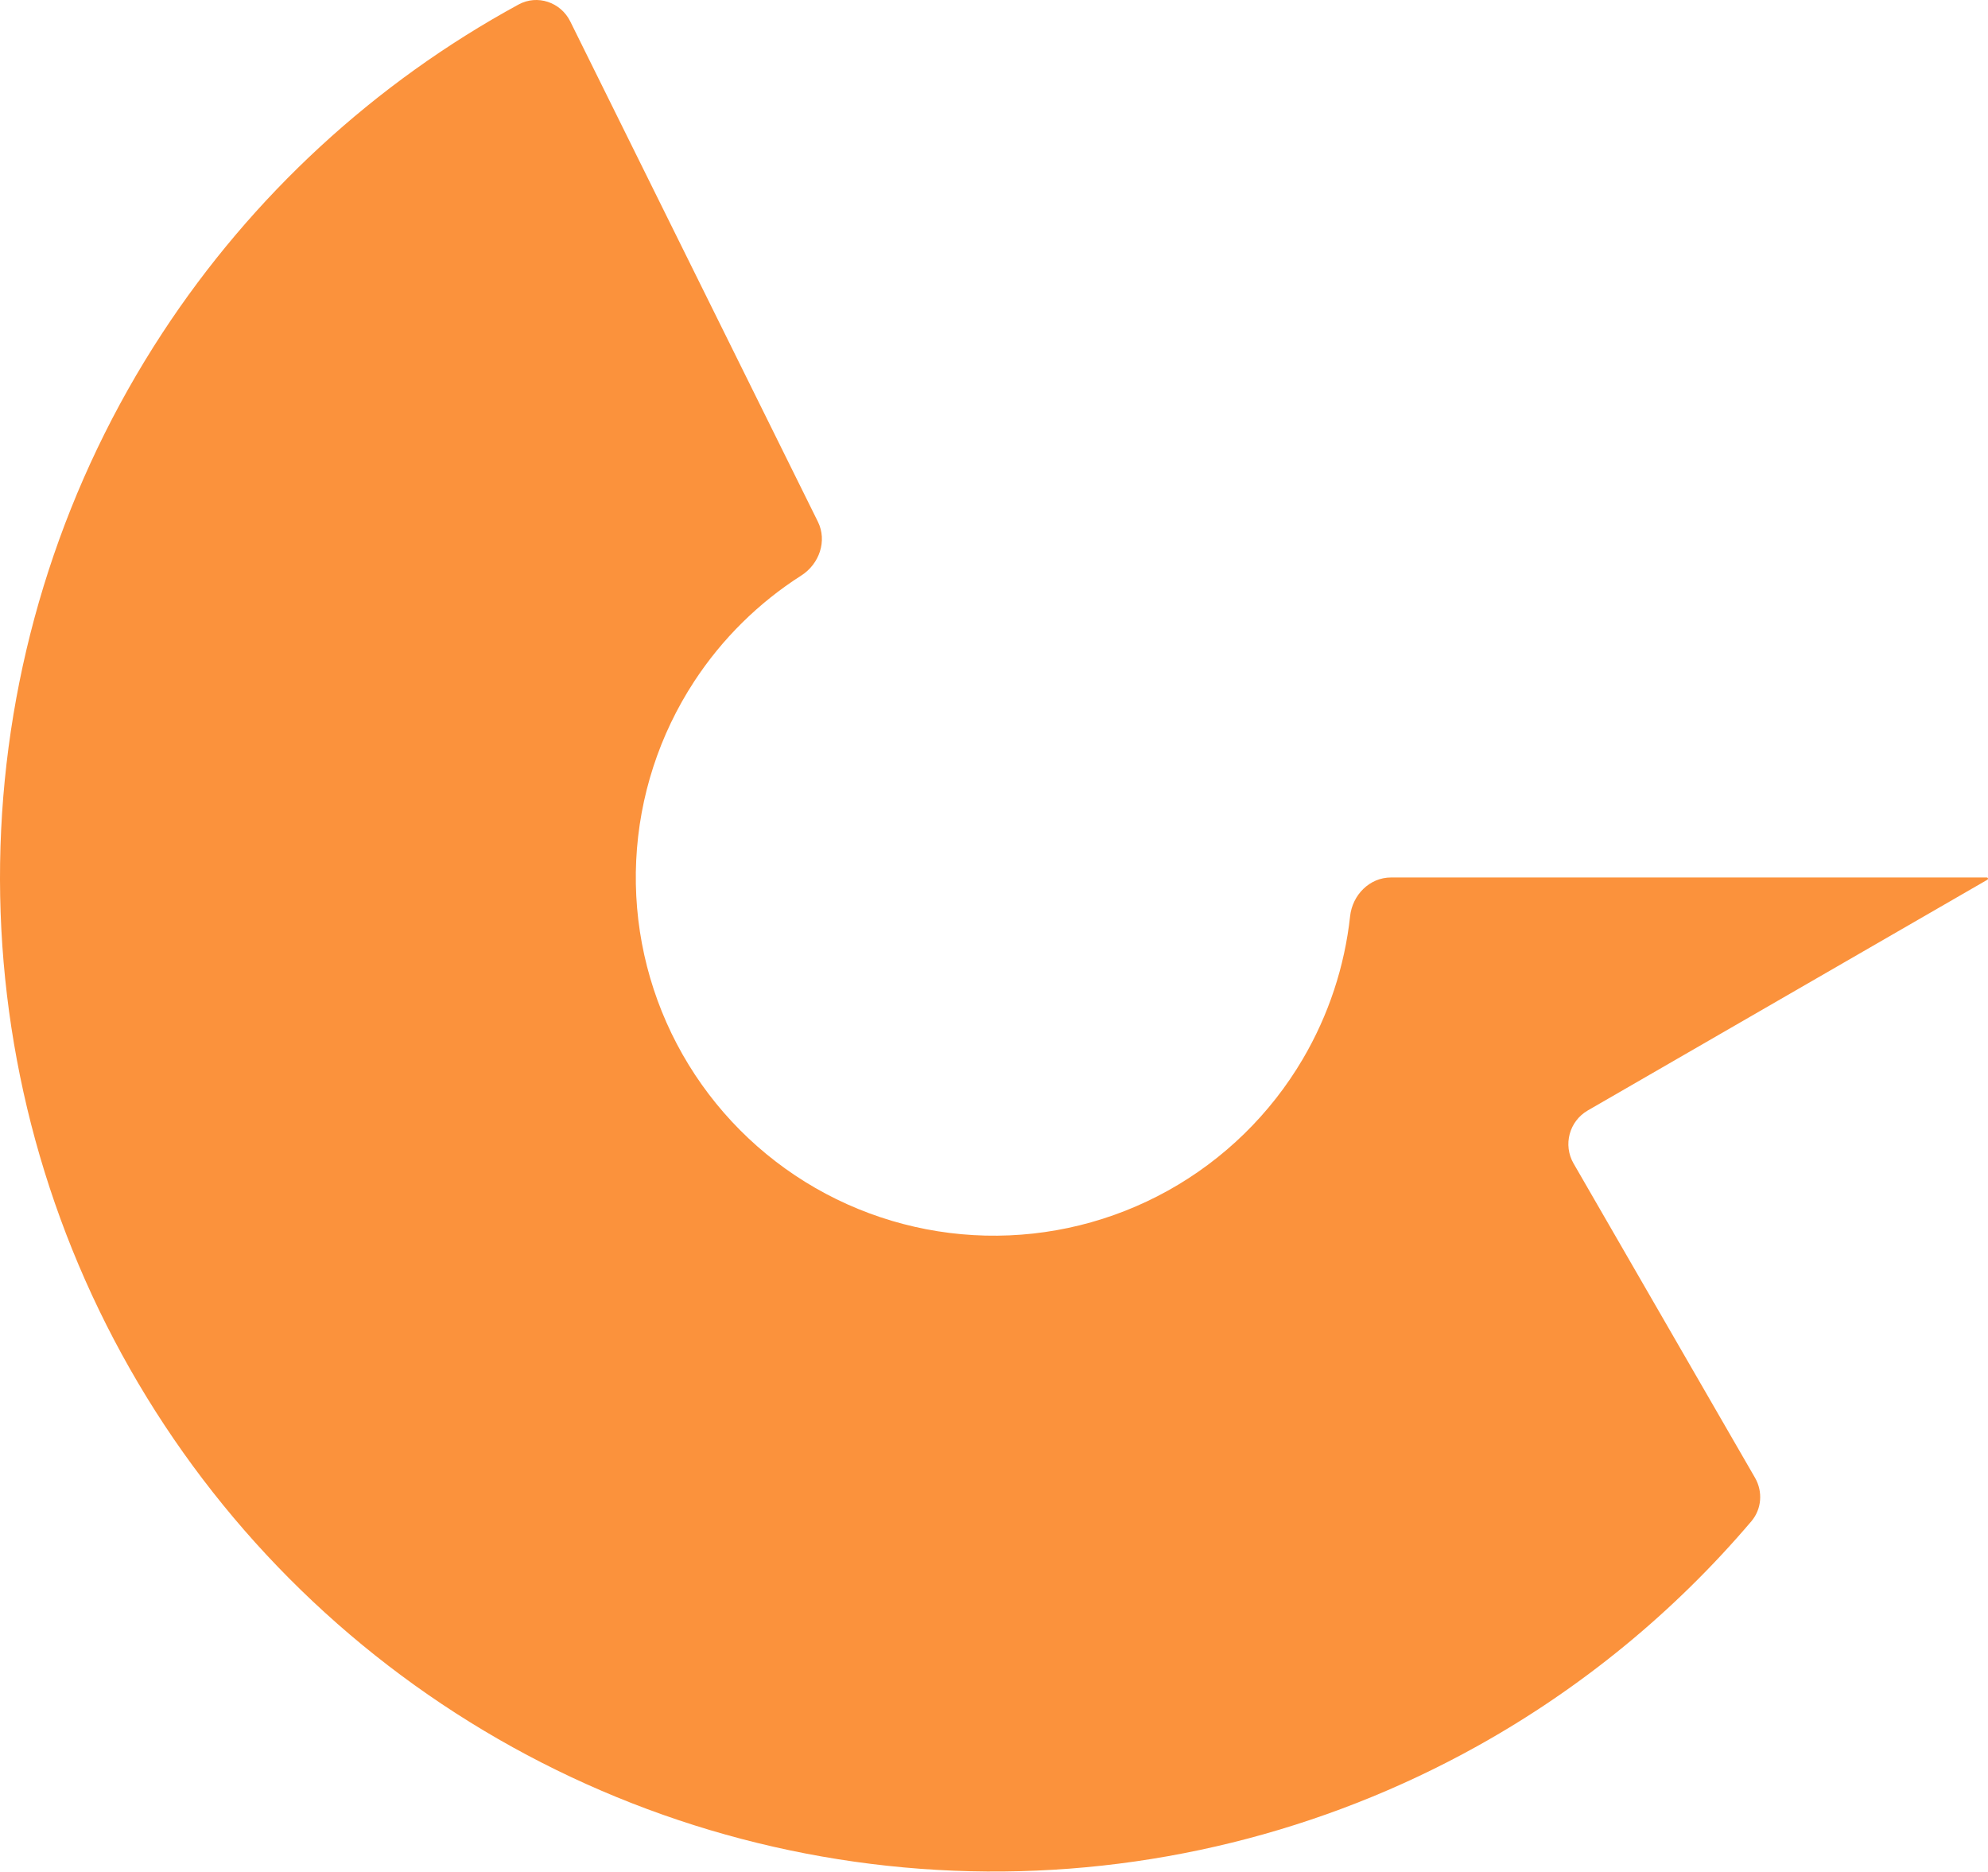
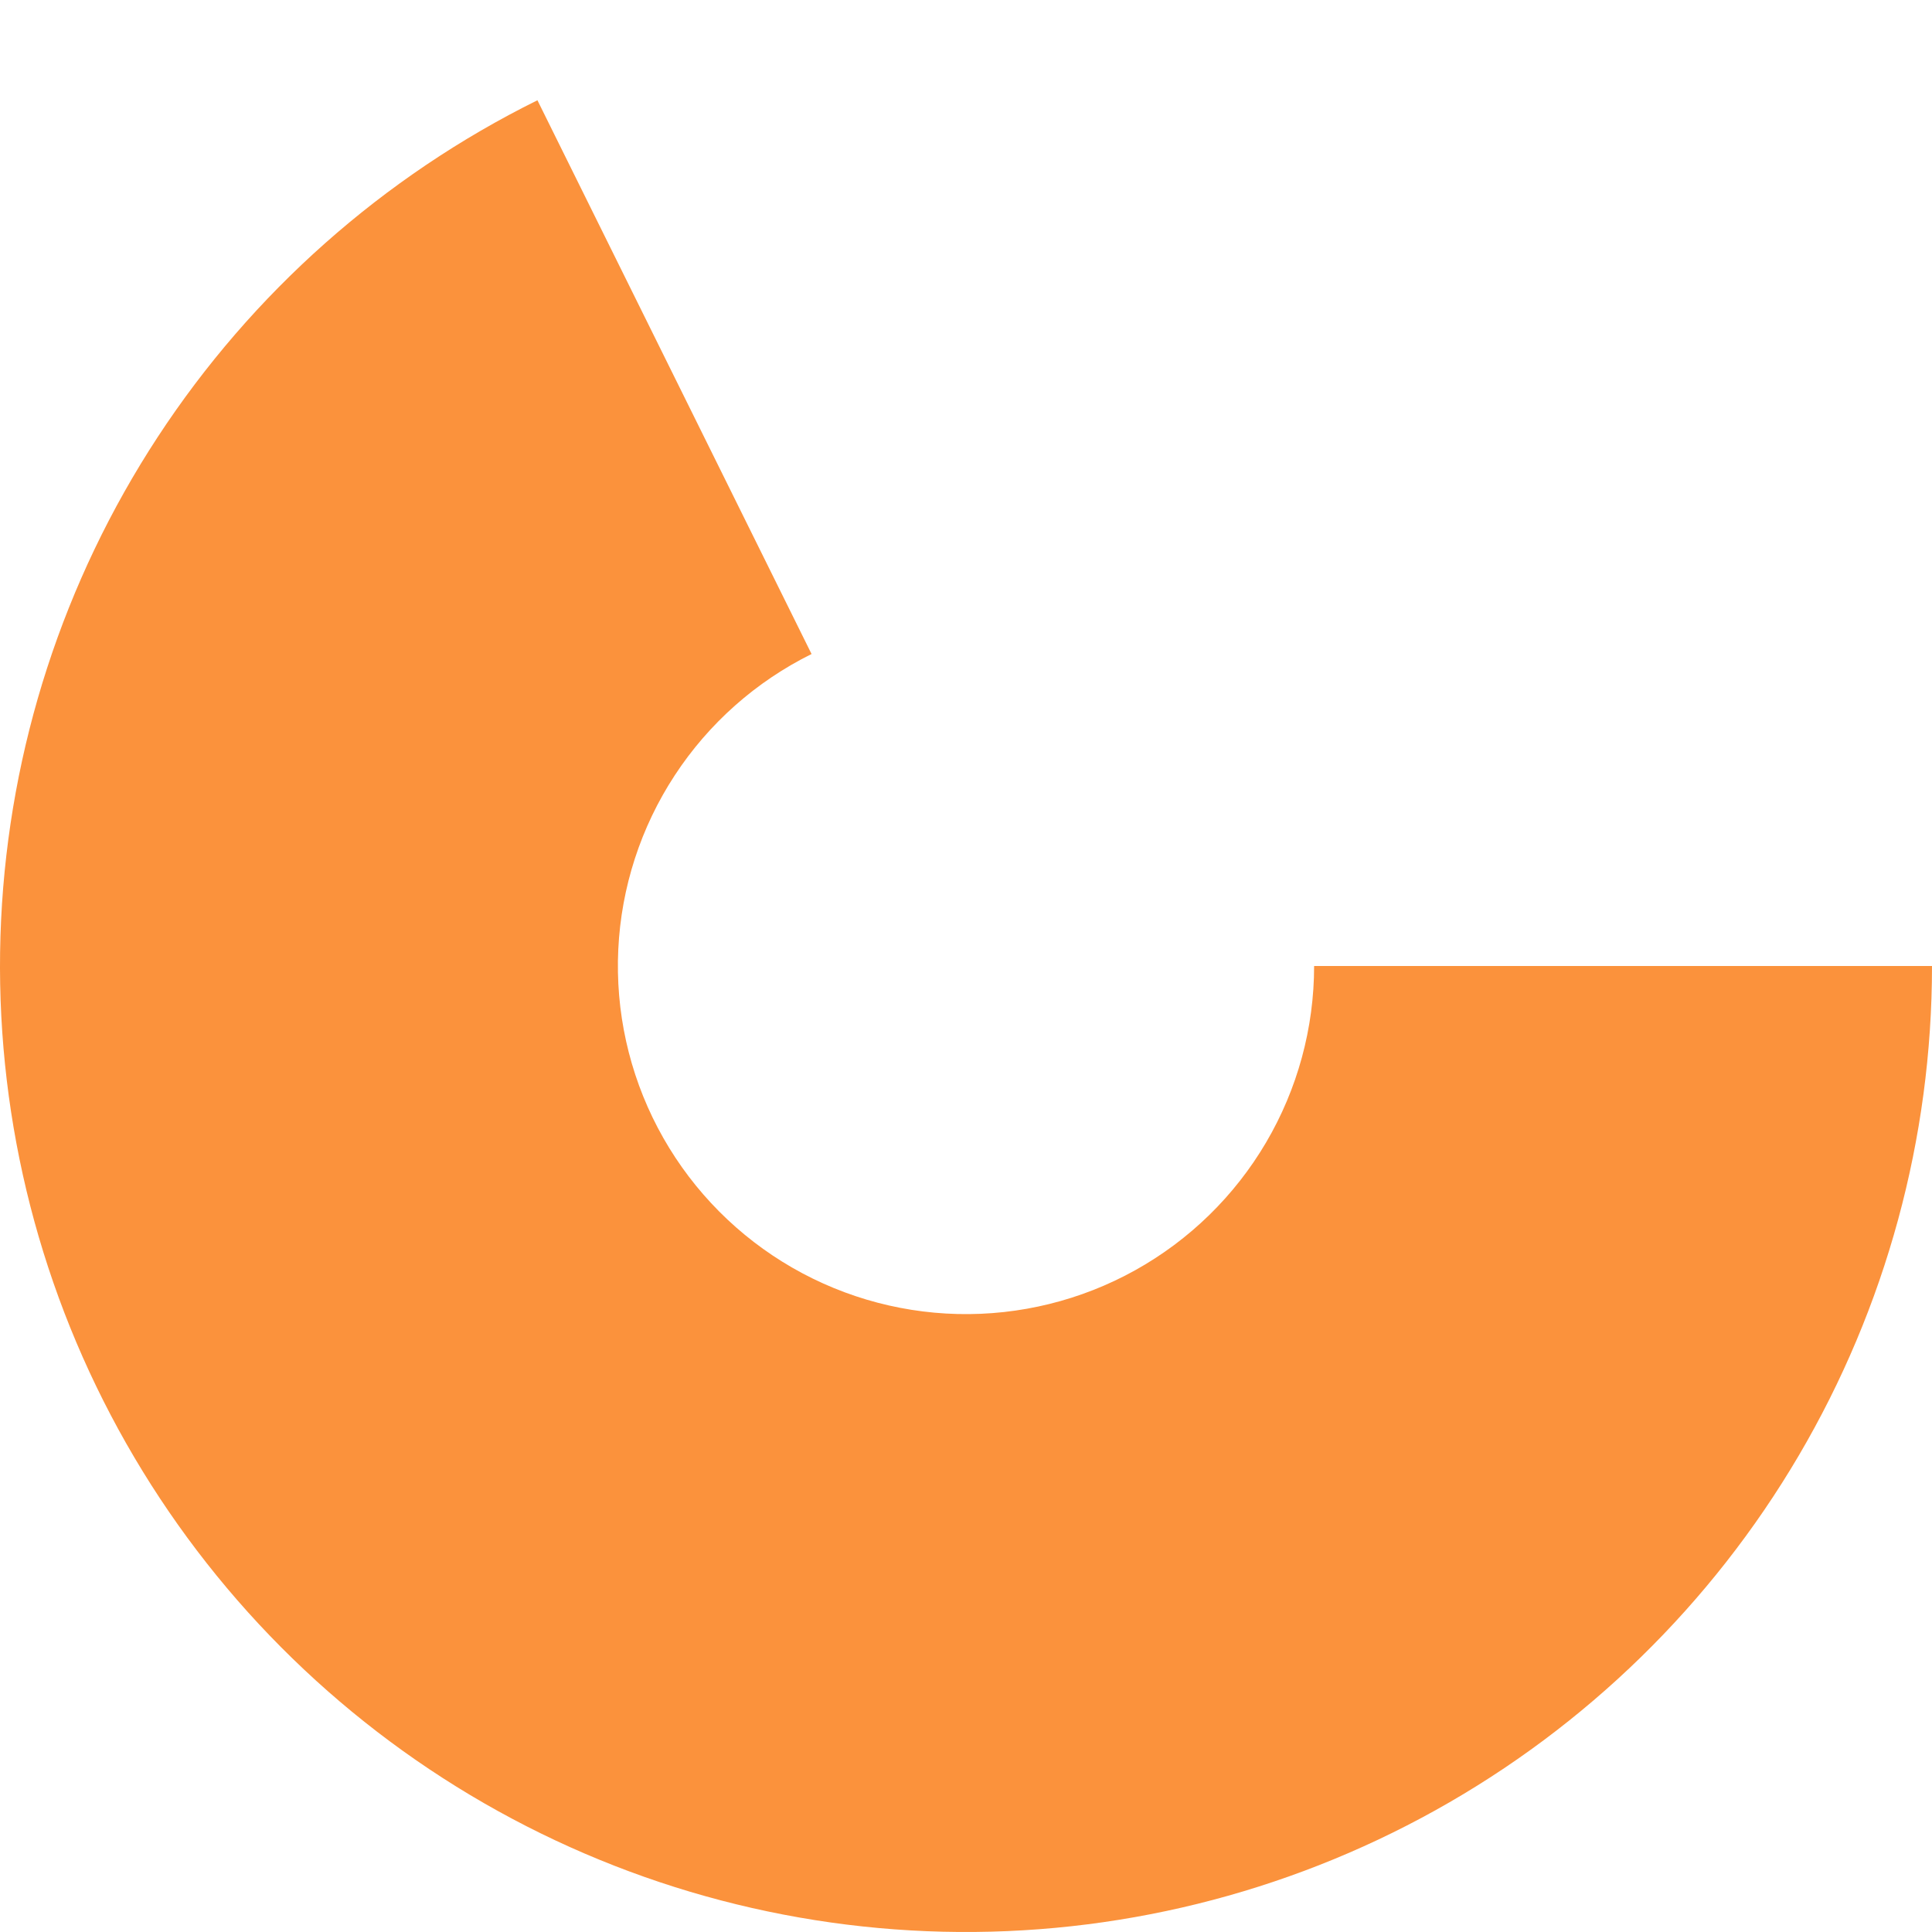
- <svg xmlns="http://www.w3.org/2000/svg" width="256" height="241" viewBox="0 0 256 241" fill="none">
-   <path fill-rule="evenodd" clip-rule="evenodd" d="M255.922 113.28C255.97 113.252 256 113.201 256 113.145V113.145C256 113.059 255.93 112.989 255.844 112.989H179.127C176.366 112.989 174.155 115.234 173.856 117.979C173.152 124.453 171.082 130.725 167.762 136.371C163.594 143.458 157.607 149.303 150.422 153.3C143.237 157.296 135.114 159.3 126.894 159.103C118.674 158.906 110.657 156.515 103.671 152.179C96.686 147.842 90.987 141.717 87.163 134.438C83.34 127.159 81.532 118.99 81.926 110.778C82.32 102.565 84.902 94.607 89.405 87.728C92.992 82.247 97.694 77.61 103.184 74.106C105.512 72.621 106.543 69.644 105.318 67.169L73.432 2.756C72.207 0.281 69.202 -0.741 66.777 0.58C48.251 10.67 32.482 25.197 20.901 42.891C8.406 61.981 1.241 84.064 0.147 106.853C-0.947 129.643 4.071 152.31 14.68 172.509C25.29 192.708 41.105 209.704 60.489 221.738C79.874 233.771 102.122 240.405 124.931 240.952C147.74 241.499 170.281 235.94 190.22 224.849C203.681 217.361 215.627 207.536 225.526 195.891C226.863 194.318 227.029 192.073 225.997 190.284L202.634 149.819C201.253 147.428 202.073 144.37 204.464 142.989L255.922 113.28Z" fill="#FB923C" />
+ <svg xmlns="http://www.w3.org/2000/svg" width="256" height="256" viewBox="0 0 256 256" fill="none">
+   <path d="M256 128C256 150.816 249.902 173.217 238.336 192.884C226.771 212.551 210.159 228.769 190.22 239.86C170.281 250.951 147.74 256.51 124.931 255.963C102.122 255.416 79.874 248.783 60.489 236.749C41.105 224.715 25.29 207.719 14.68 187.52C4.071 167.321 -0.947 144.654 0.147 121.864C1.241 99.075 8.406 76.992 20.901 57.902C33.396 38.812 50.766 23.408 71.213 13.286L107.536 86.661C100.167 90.308 93.908 95.859 89.405 102.739C84.902 109.618 82.32 117.576 81.926 125.789C81.532 134.001 83.34 142.17 87.163 149.449C90.987 156.728 96.686 162.853 103.671 167.19C110.657 171.526 118.674 173.917 126.894 174.114C135.114 174.311 143.237 172.307 150.422 168.311C157.607 164.314 163.594 158.469 167.762 151.382C171.929 144.295 174.127 136.222 174.127 128H256Z" fill="#FB923C" />
</svg>
